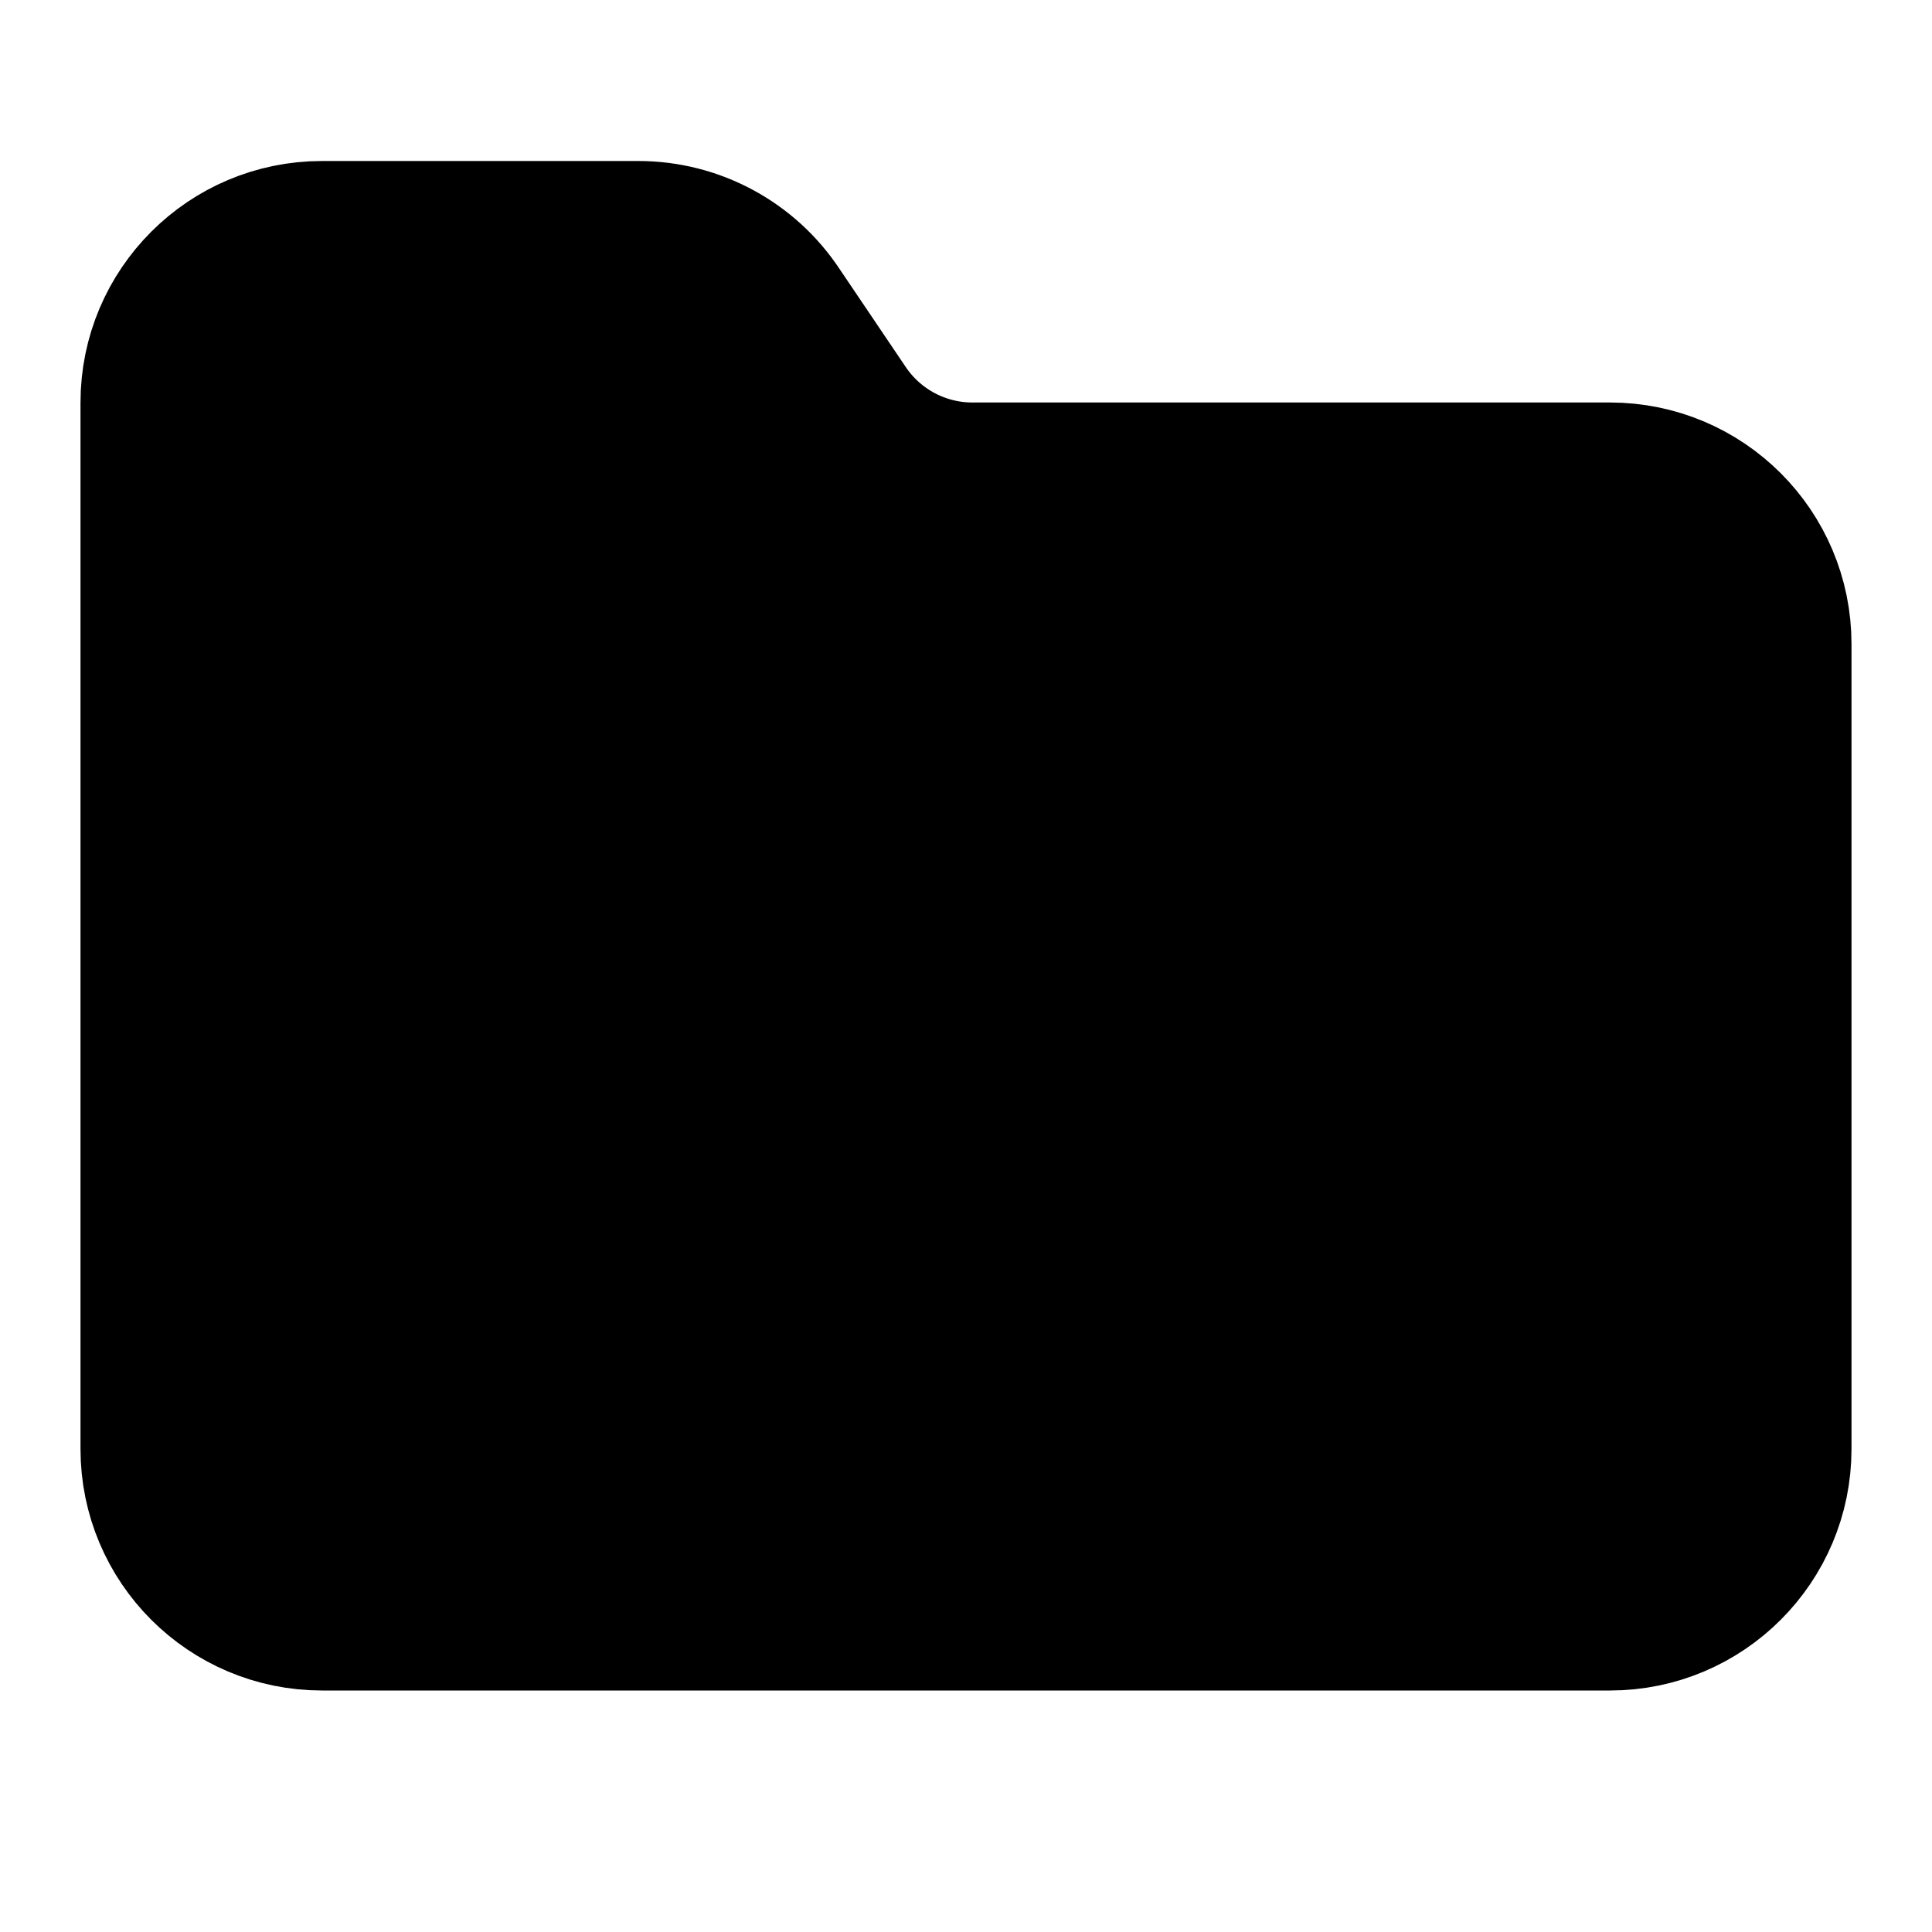
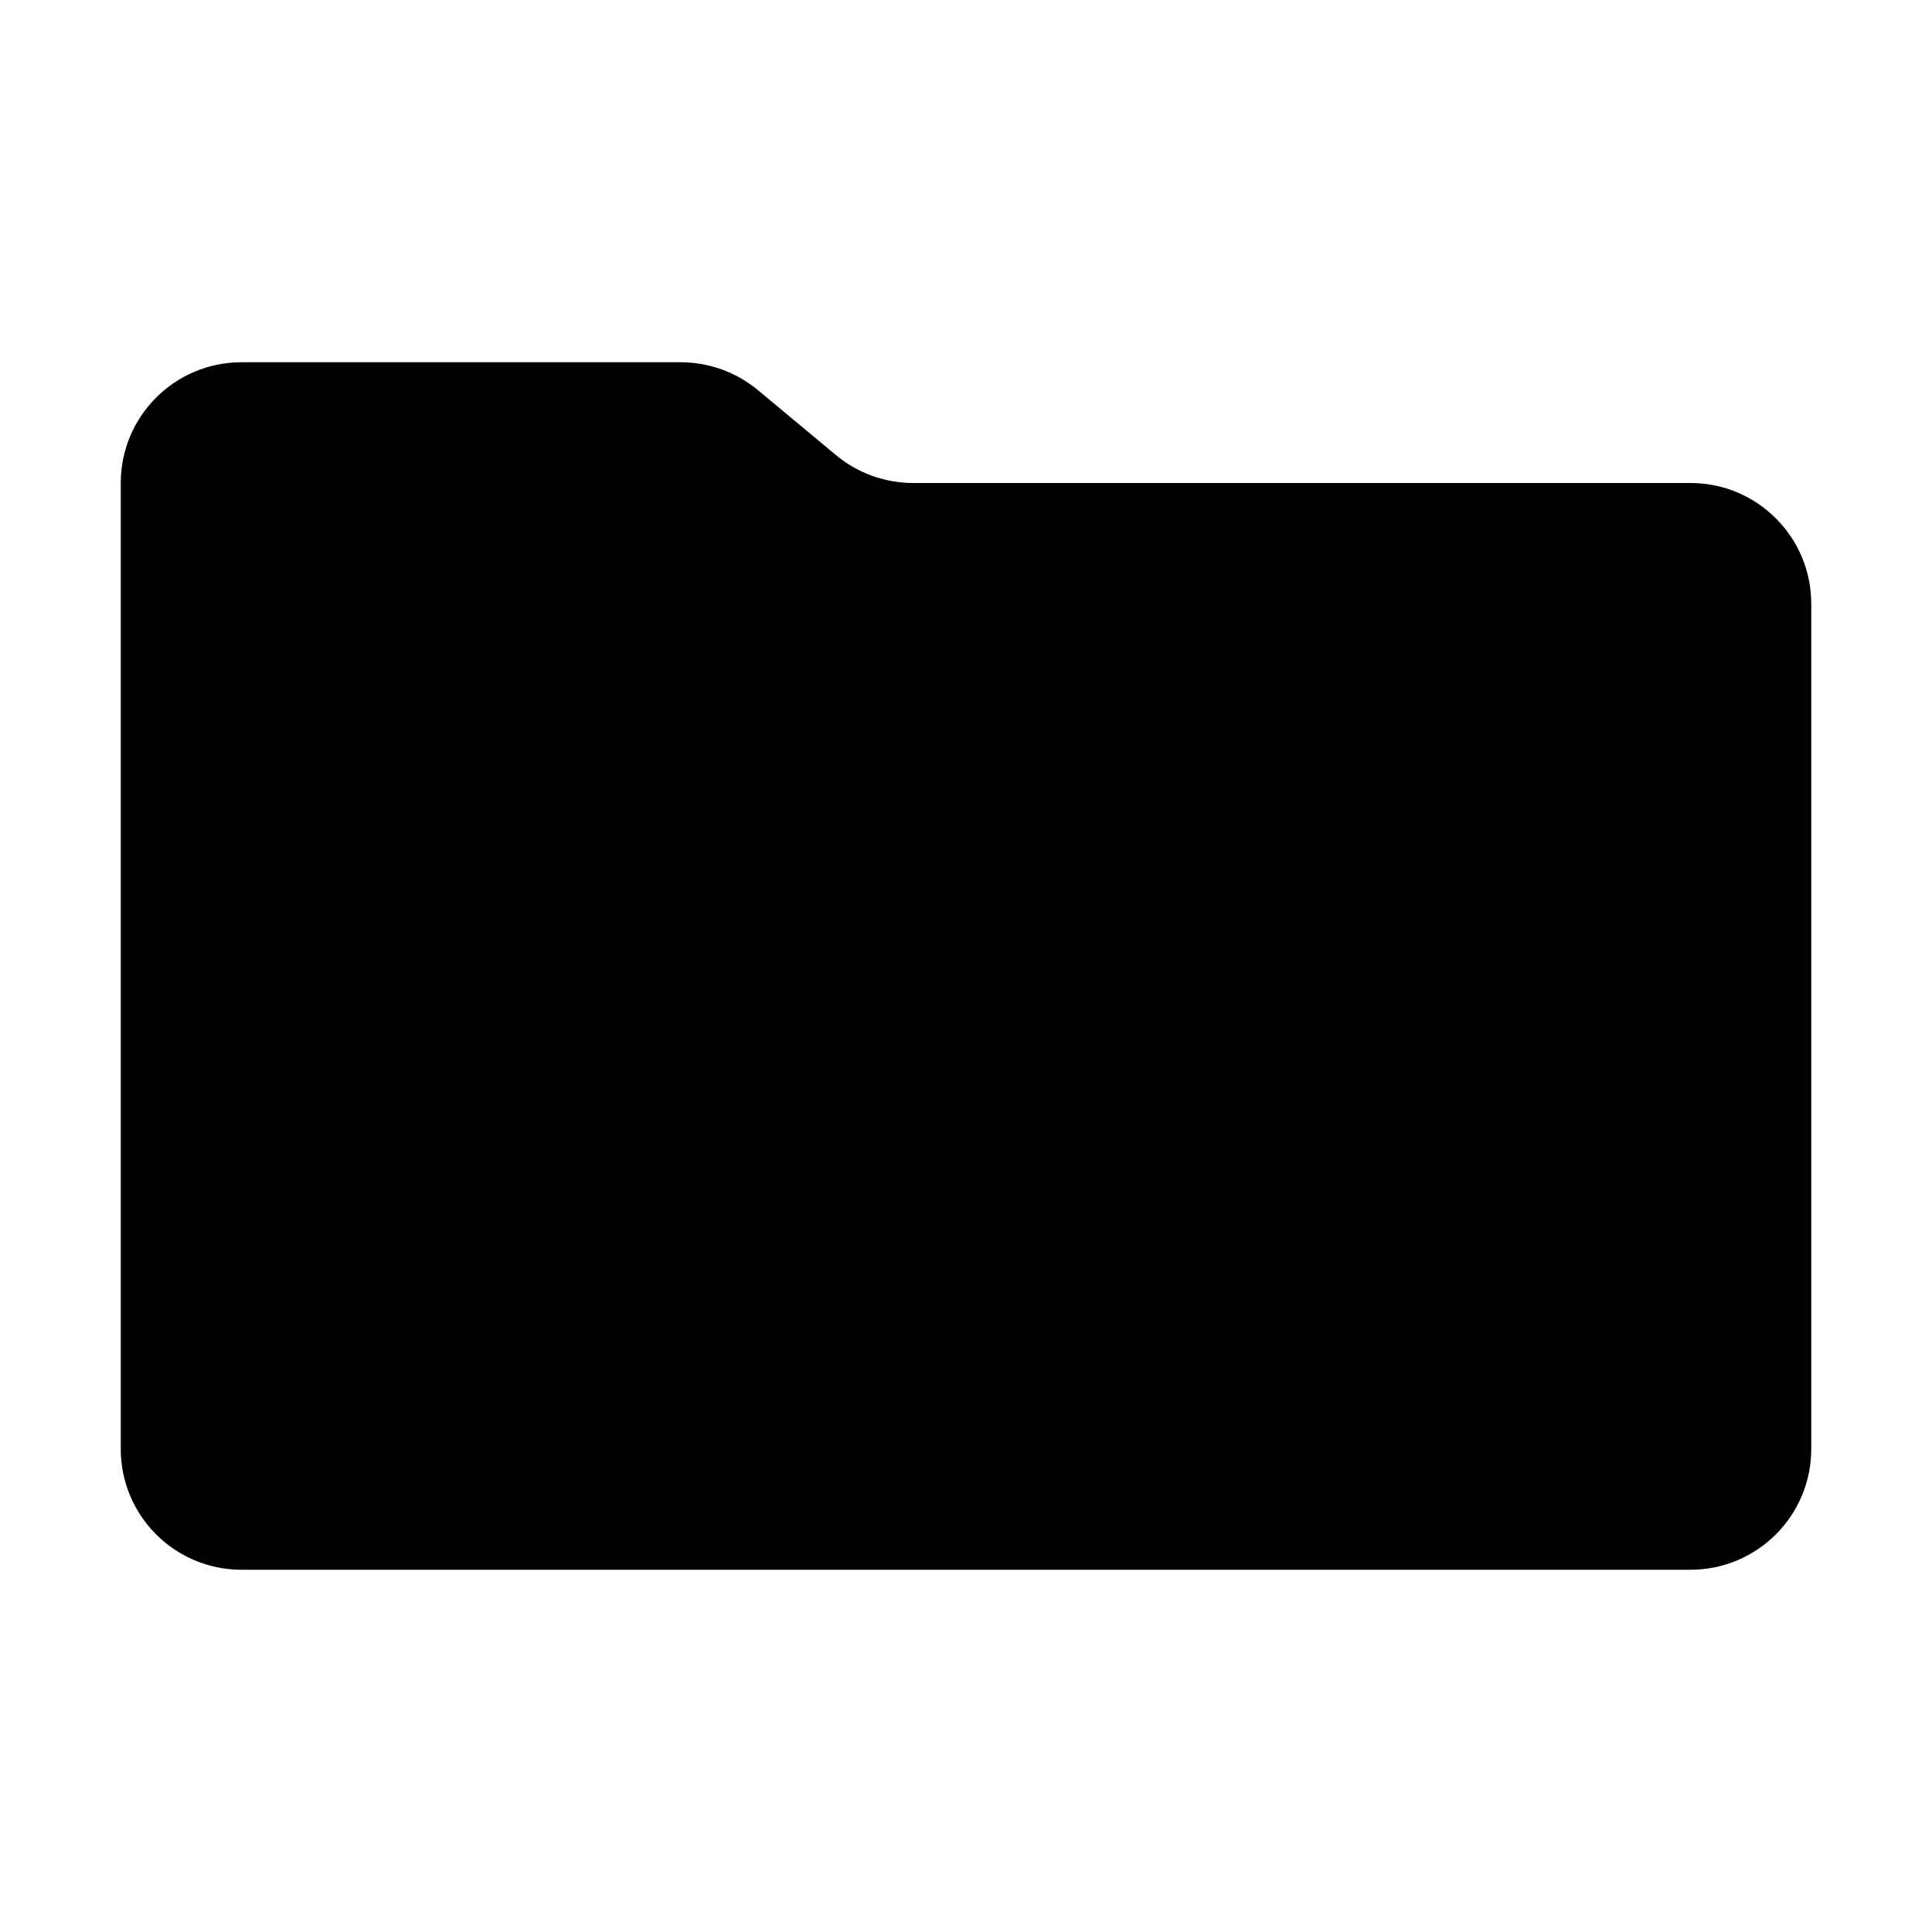
- <svg xmlns="http://www.w3.org/2000/svg" width="24" height="24" viewBox="0 0 24 24" fill="currentColor" stroke="currentColor" stroke-width="2" stroke-linecap="round" stroke-linejoin="round">
-   <path d="M20 20a2 2 0 0 0 2-2V8a2 2 0 0 0-2-2h-7.9a2 2 0 0 1-1.69-.9L9.6 3.9A2 2 0 0 0 7.93 3H4a2 2 0 0 0-2 2v13a2 2 0 0 0 2 2Z" />
+ <svg xmlns="http://www.w3.org/2000/svg" viewBox="0 0 16 16">
+   <path d="m6.922 3.768-.644-.536A1 1 0 0 0 5.638 3H2a1 1 0 0 0-1 1v8a1 1 0 0 0 1 1h12a1 1 0 0 0 1-1V5a1 1 0 0 0-1-1H7.562a1 1 0 0 1-.64-.232" fill="currentColor" />
</svg>
